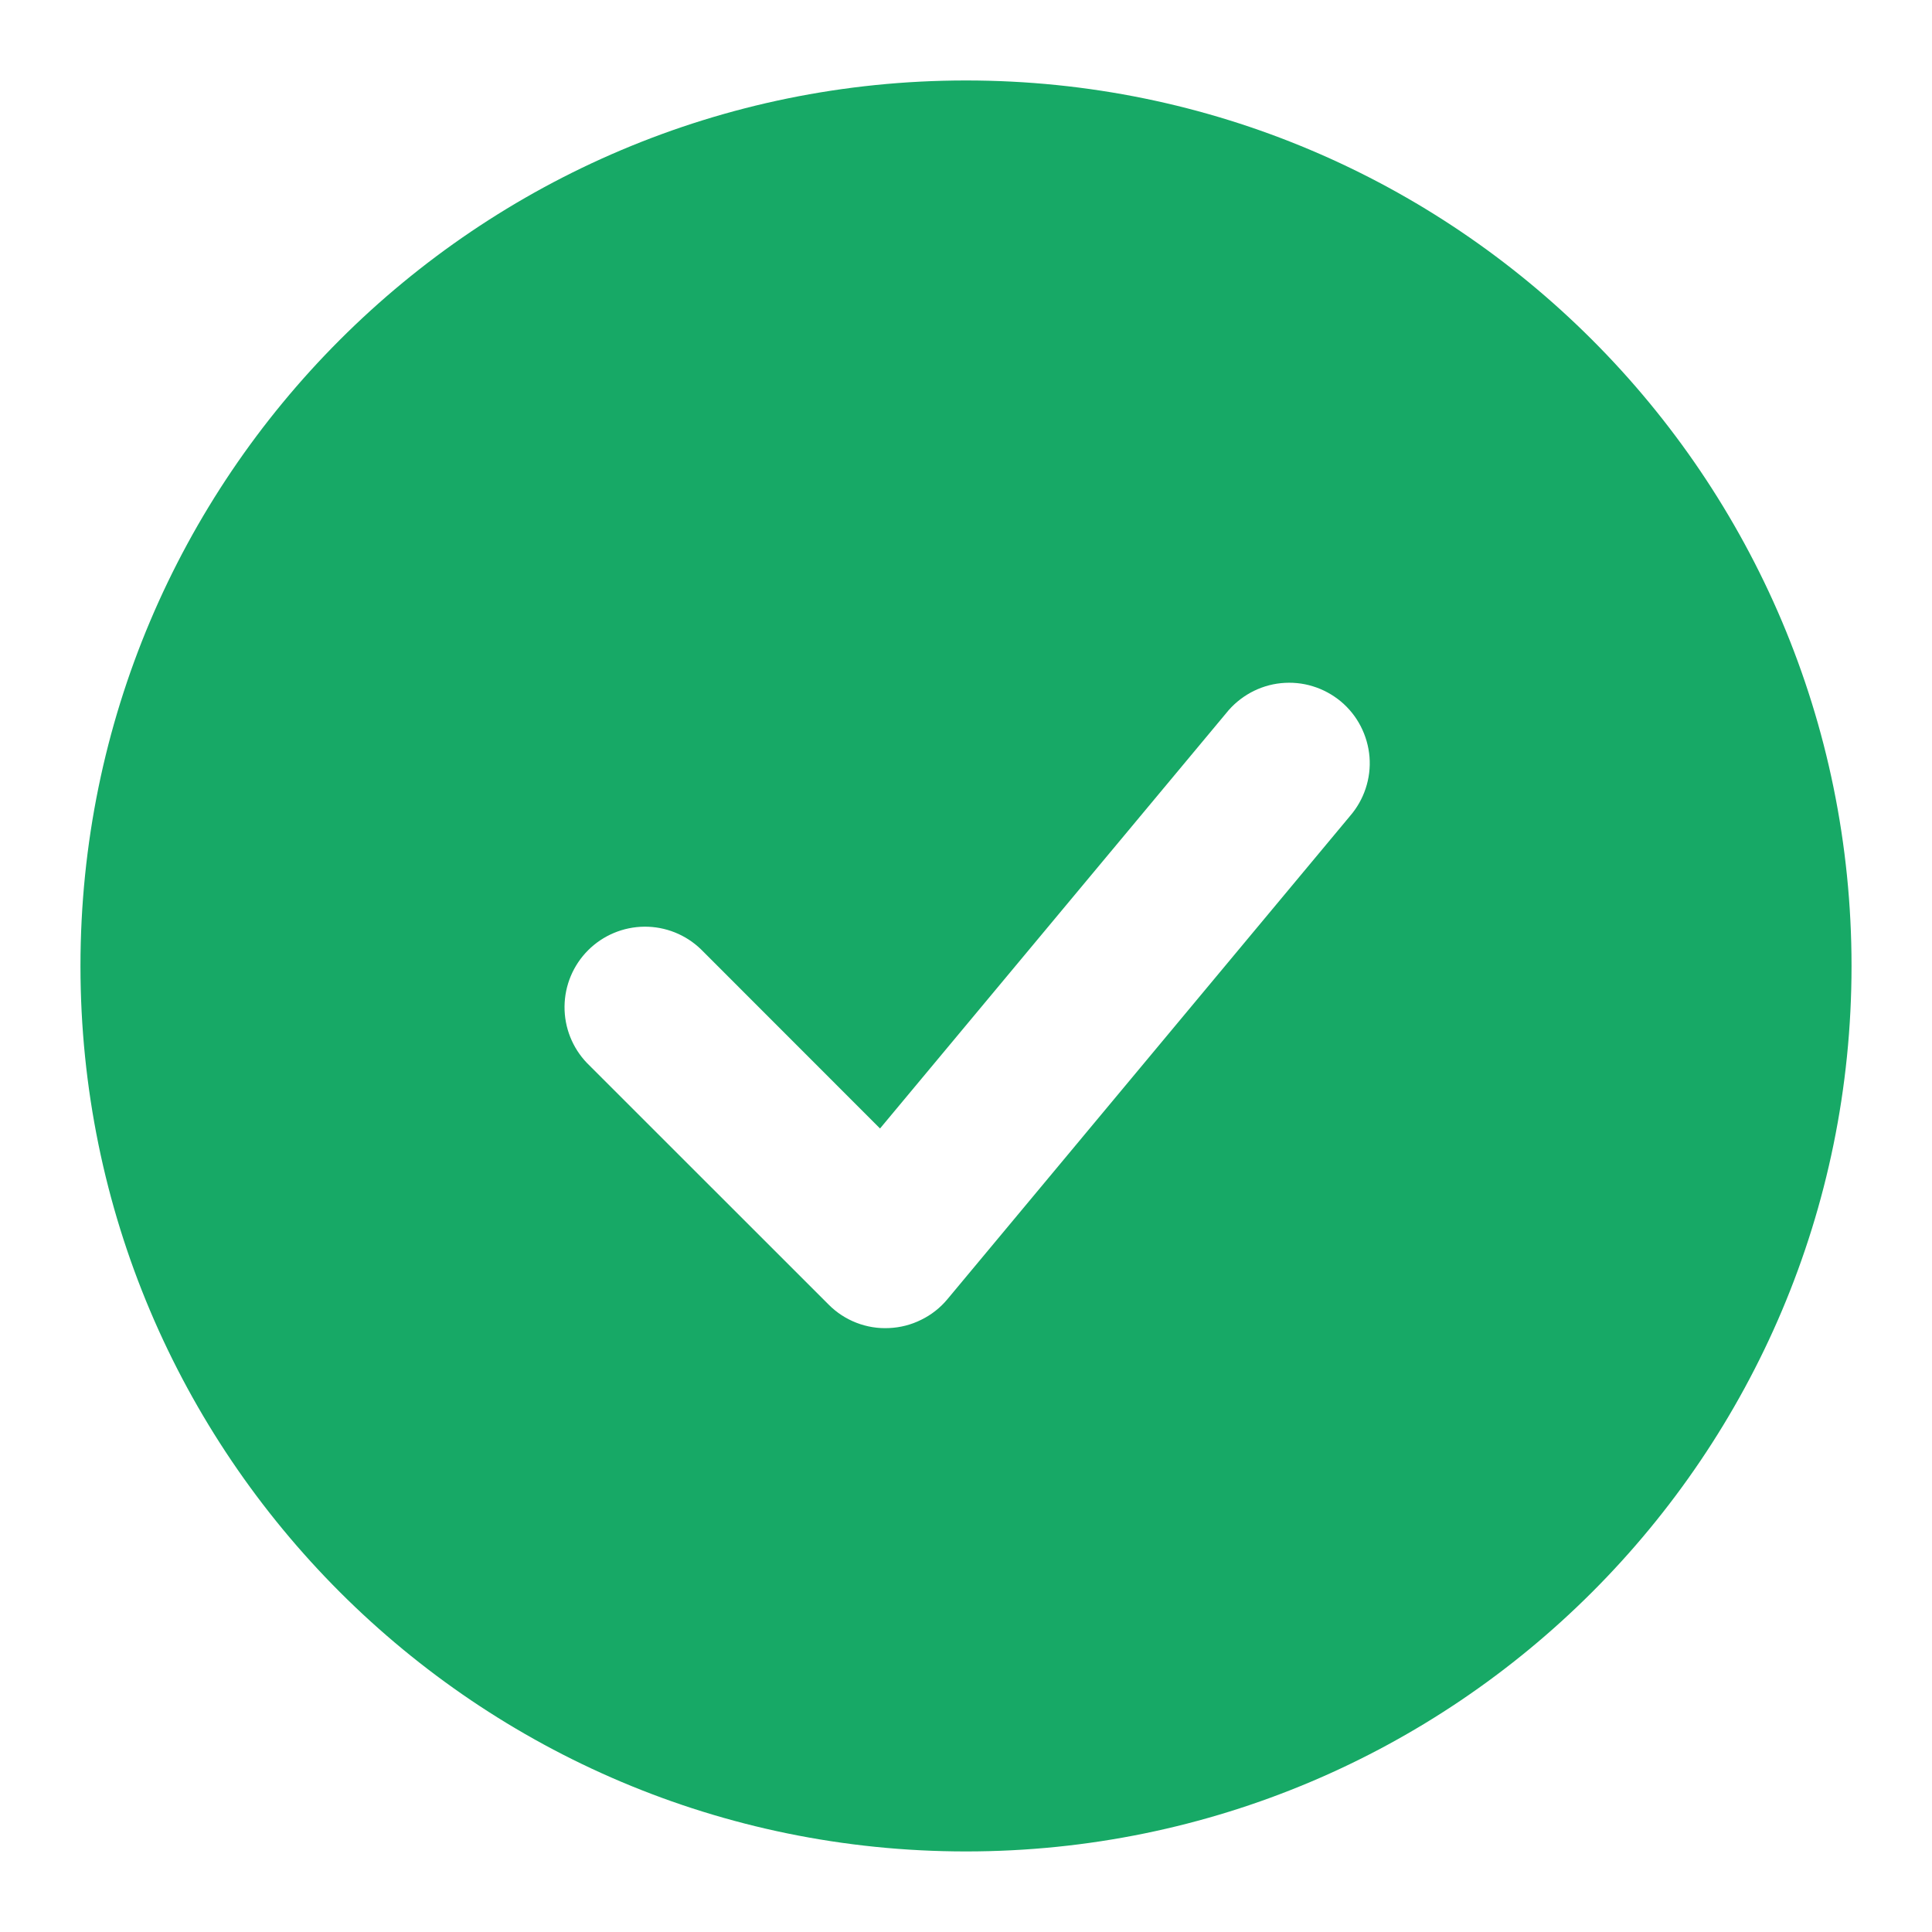
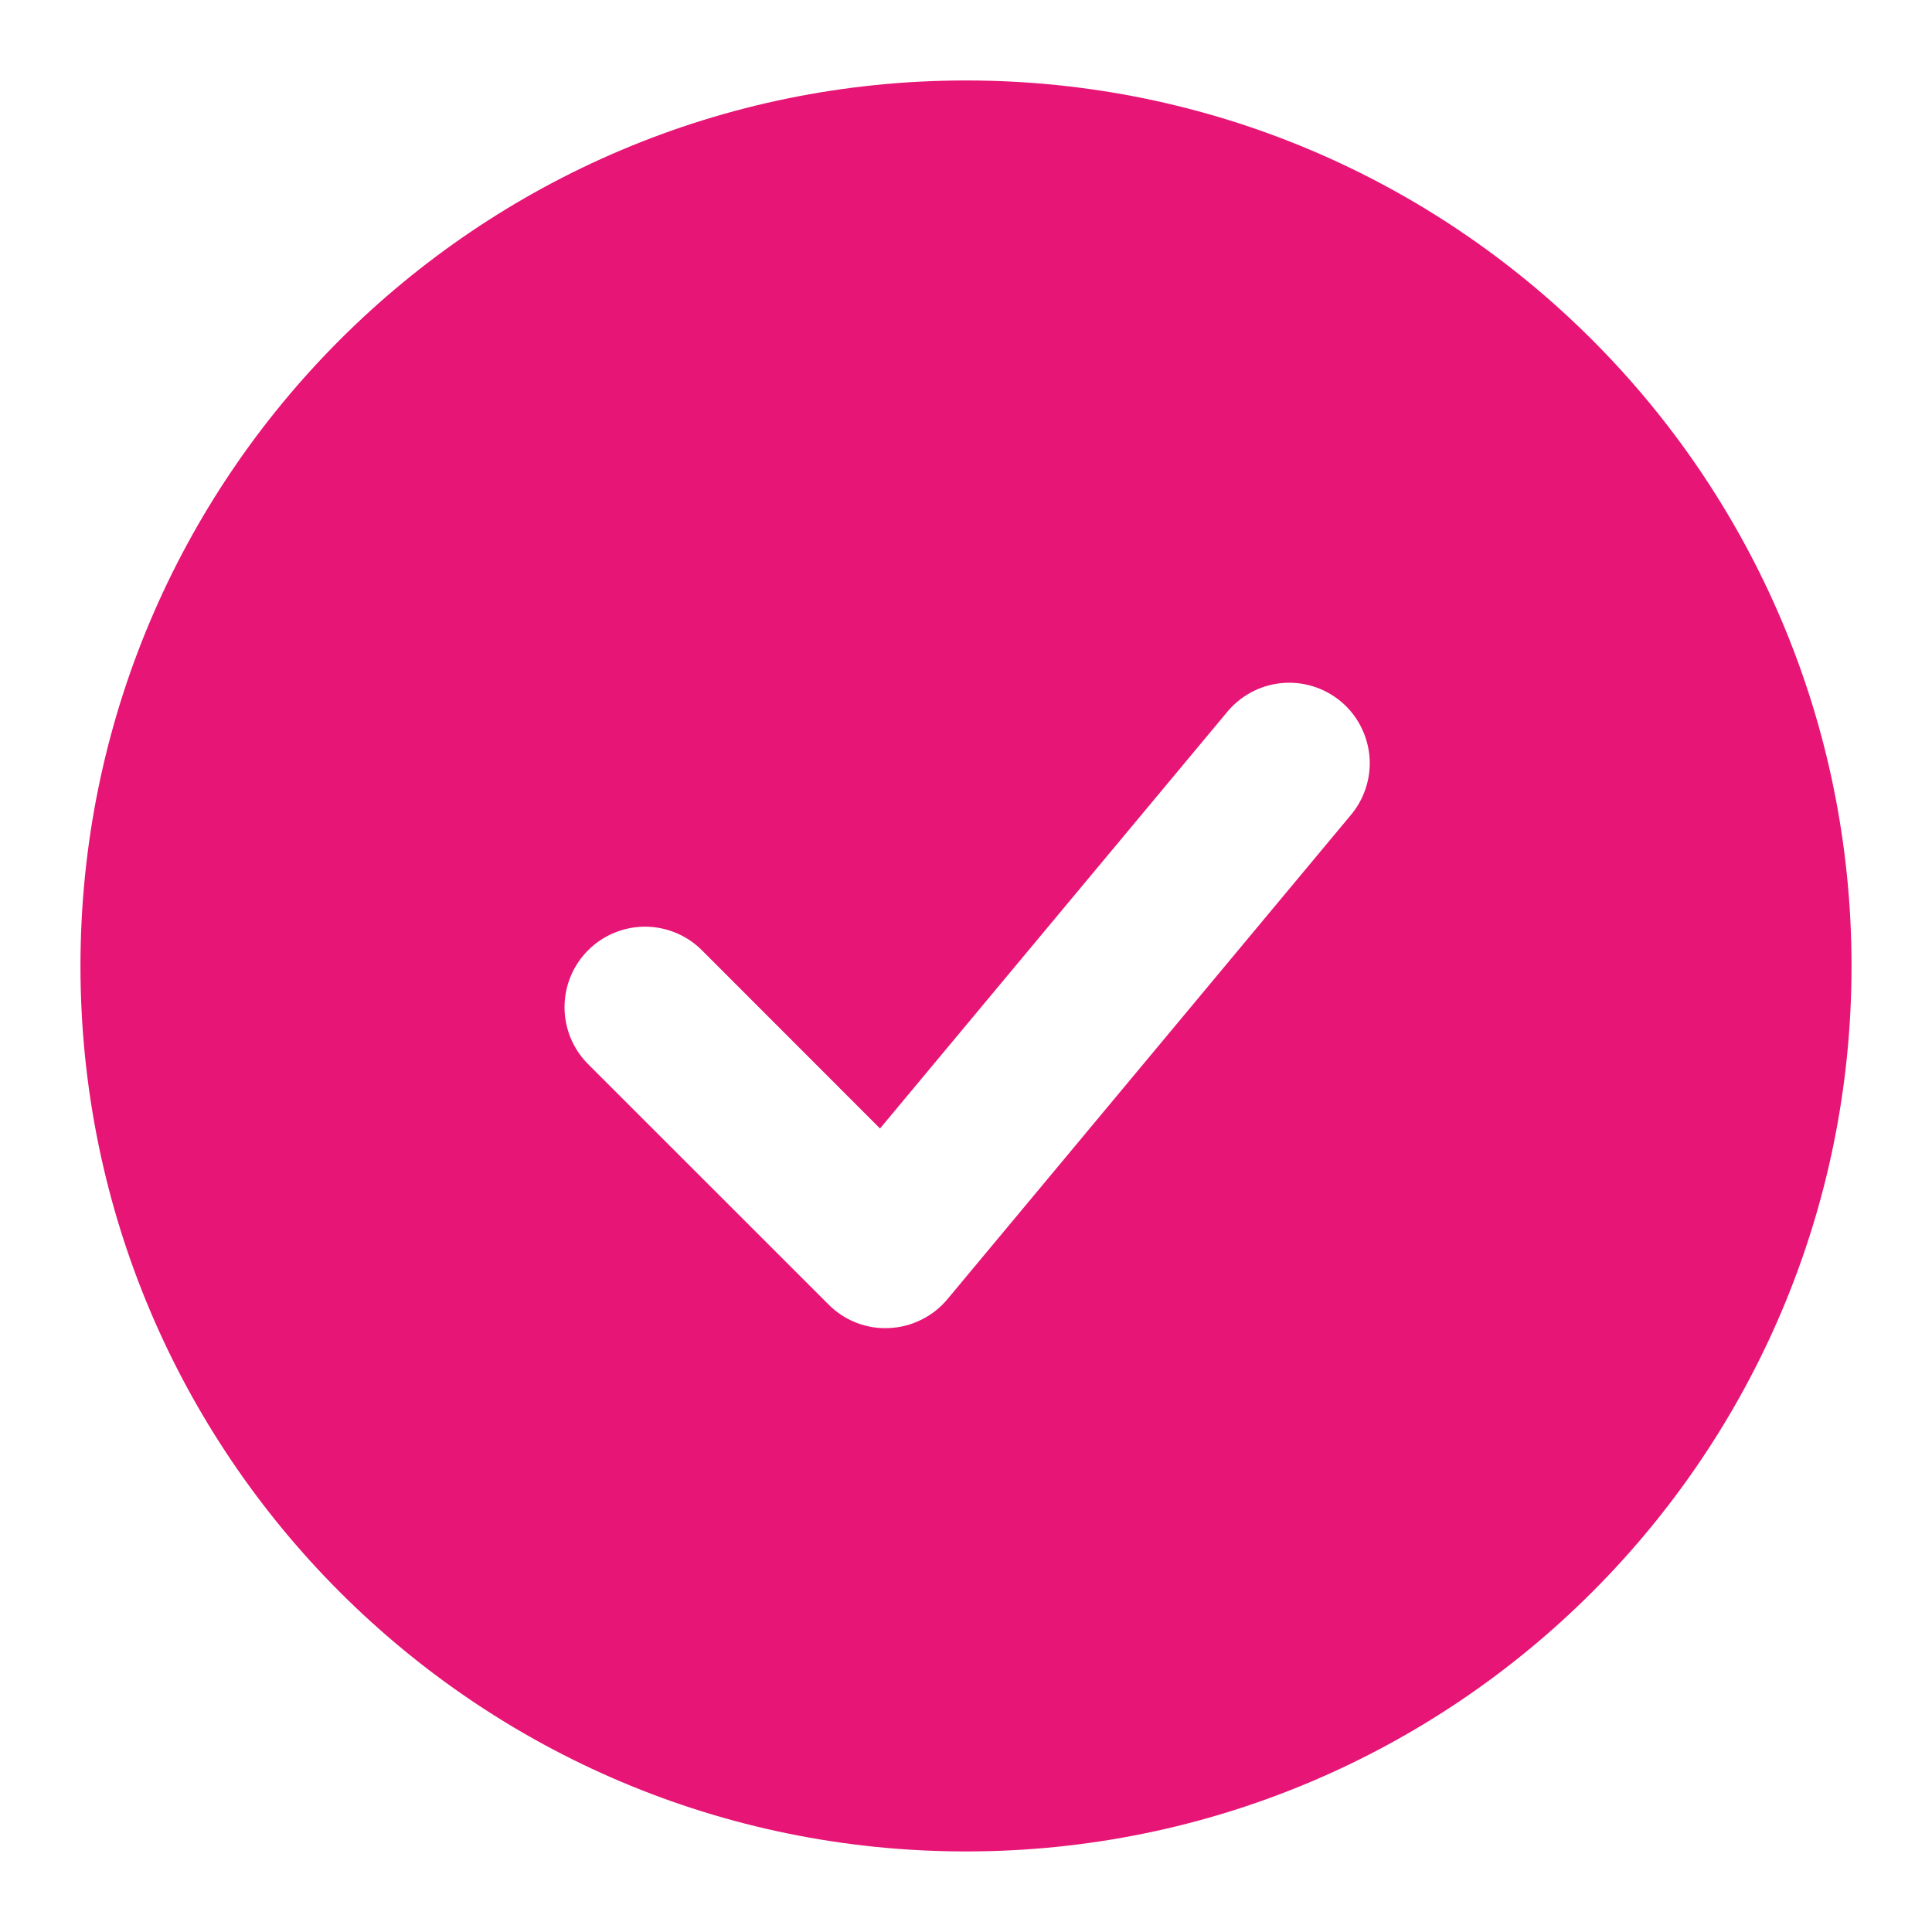
<svg xmlns="http://www.w3.org/2000/svg" width="20" height="20" viewBox="0 0 20 20" fill="none">
-   <path fill-rule="evenodd" clip-rule="evenodd" d="M10 0.833C4.938 0.833 0.833 4.937 0.833 10C0.833 15.062 4.938 19.166 10 19.166C15.062 19.166 19.167 15.062 19.167 10C19.167 4.937 15.062 0.833 10 0.833ZM13.973 8.45C14.046 8.366 14.102 8.269 14.137 8.163C14.172 8.058 14.186 7.946 14.177 7.835C14.168 7.725 14.137 7.617 14.086 7.518C14.035 7.419 13.965 7.332 13.88 7.261C13.794 7.19 13.695 7.136 13.589 7.104C13.483 7.071 13.371 7.061 13.261 7.072C13.15 7.083 13.043 7.117 12.946 7.17C12.848 7.224 12.762 7.296 12.693 7.383L9.11 11.682L7.256 9.827C7.099 9.675 6.888 9.591 6.67 9.593C6.451 9.595 6.242 9.683 6.088 9.837C5.933 9.992 5.846 10.201 5.844 10.419C5.842 10.638 5.926 10.848 6.077 11.005L8.578 13.505C8.659 13.587 8.757 13.651 8.865 13.693C8.973 13.735 9.089 13.754 9.204 13.748C9.32 13.743 9.433 13.714 9.537 13.662C9.641 13.611 9.733 13.539 9.807 13.45L13.973 8.45Z" fill="#17A966" />
+   <path fill-rule="evenodd" clip-rule="evenodd" d="M10 0.833C4.938 0.833 0.833 4.937 0.833 10C0.833 15.062 4.938 19.166 10 19.166C15.062 19.166 19.167 15.062 19.167 10C19.167 4.937 15.062 0.833 10 0.833ZM13.973 8.45C14.046 8.366 14.102 8.269 14.137 8.163C14.172 8.058 14.186 7.946 14.177 7.835C14.168 7.725 14.137 7.617 14.086 7.518C14.035 7.419 13.965 7.332 13.88 7.261C13.794 7.19 13.695 7.136 13.589 7.104C13.483 7.071 13.371 7.061 13.261 7.072C13.15 7.083 13.043 7.117 12.946 7.17C12.848 7.224 12.762 7.296 12.693 7.383L9.11 11.682L7.256 9.827C7.099 9.675 6.888 9.591 6.67 9.593C6.451 9.595 6.242 9.683 6.088 9.837C5.933 9.992 5.846 10.201 5.844 10.419C5.842 10.638 5.926 10.848 6.077 11.005L8.578 13.505C8.659 13.587 8.757 13.651 8.865 13.693C8.973 13.735 9.089 13.754 9.204 13.748C9.32 13.743 9.433 13.714 9.537 13.662C9.641 13.611 9.733 13.539 9.807 13.45L13.973 8.45Z" fill="#E71575" />
</svg>
